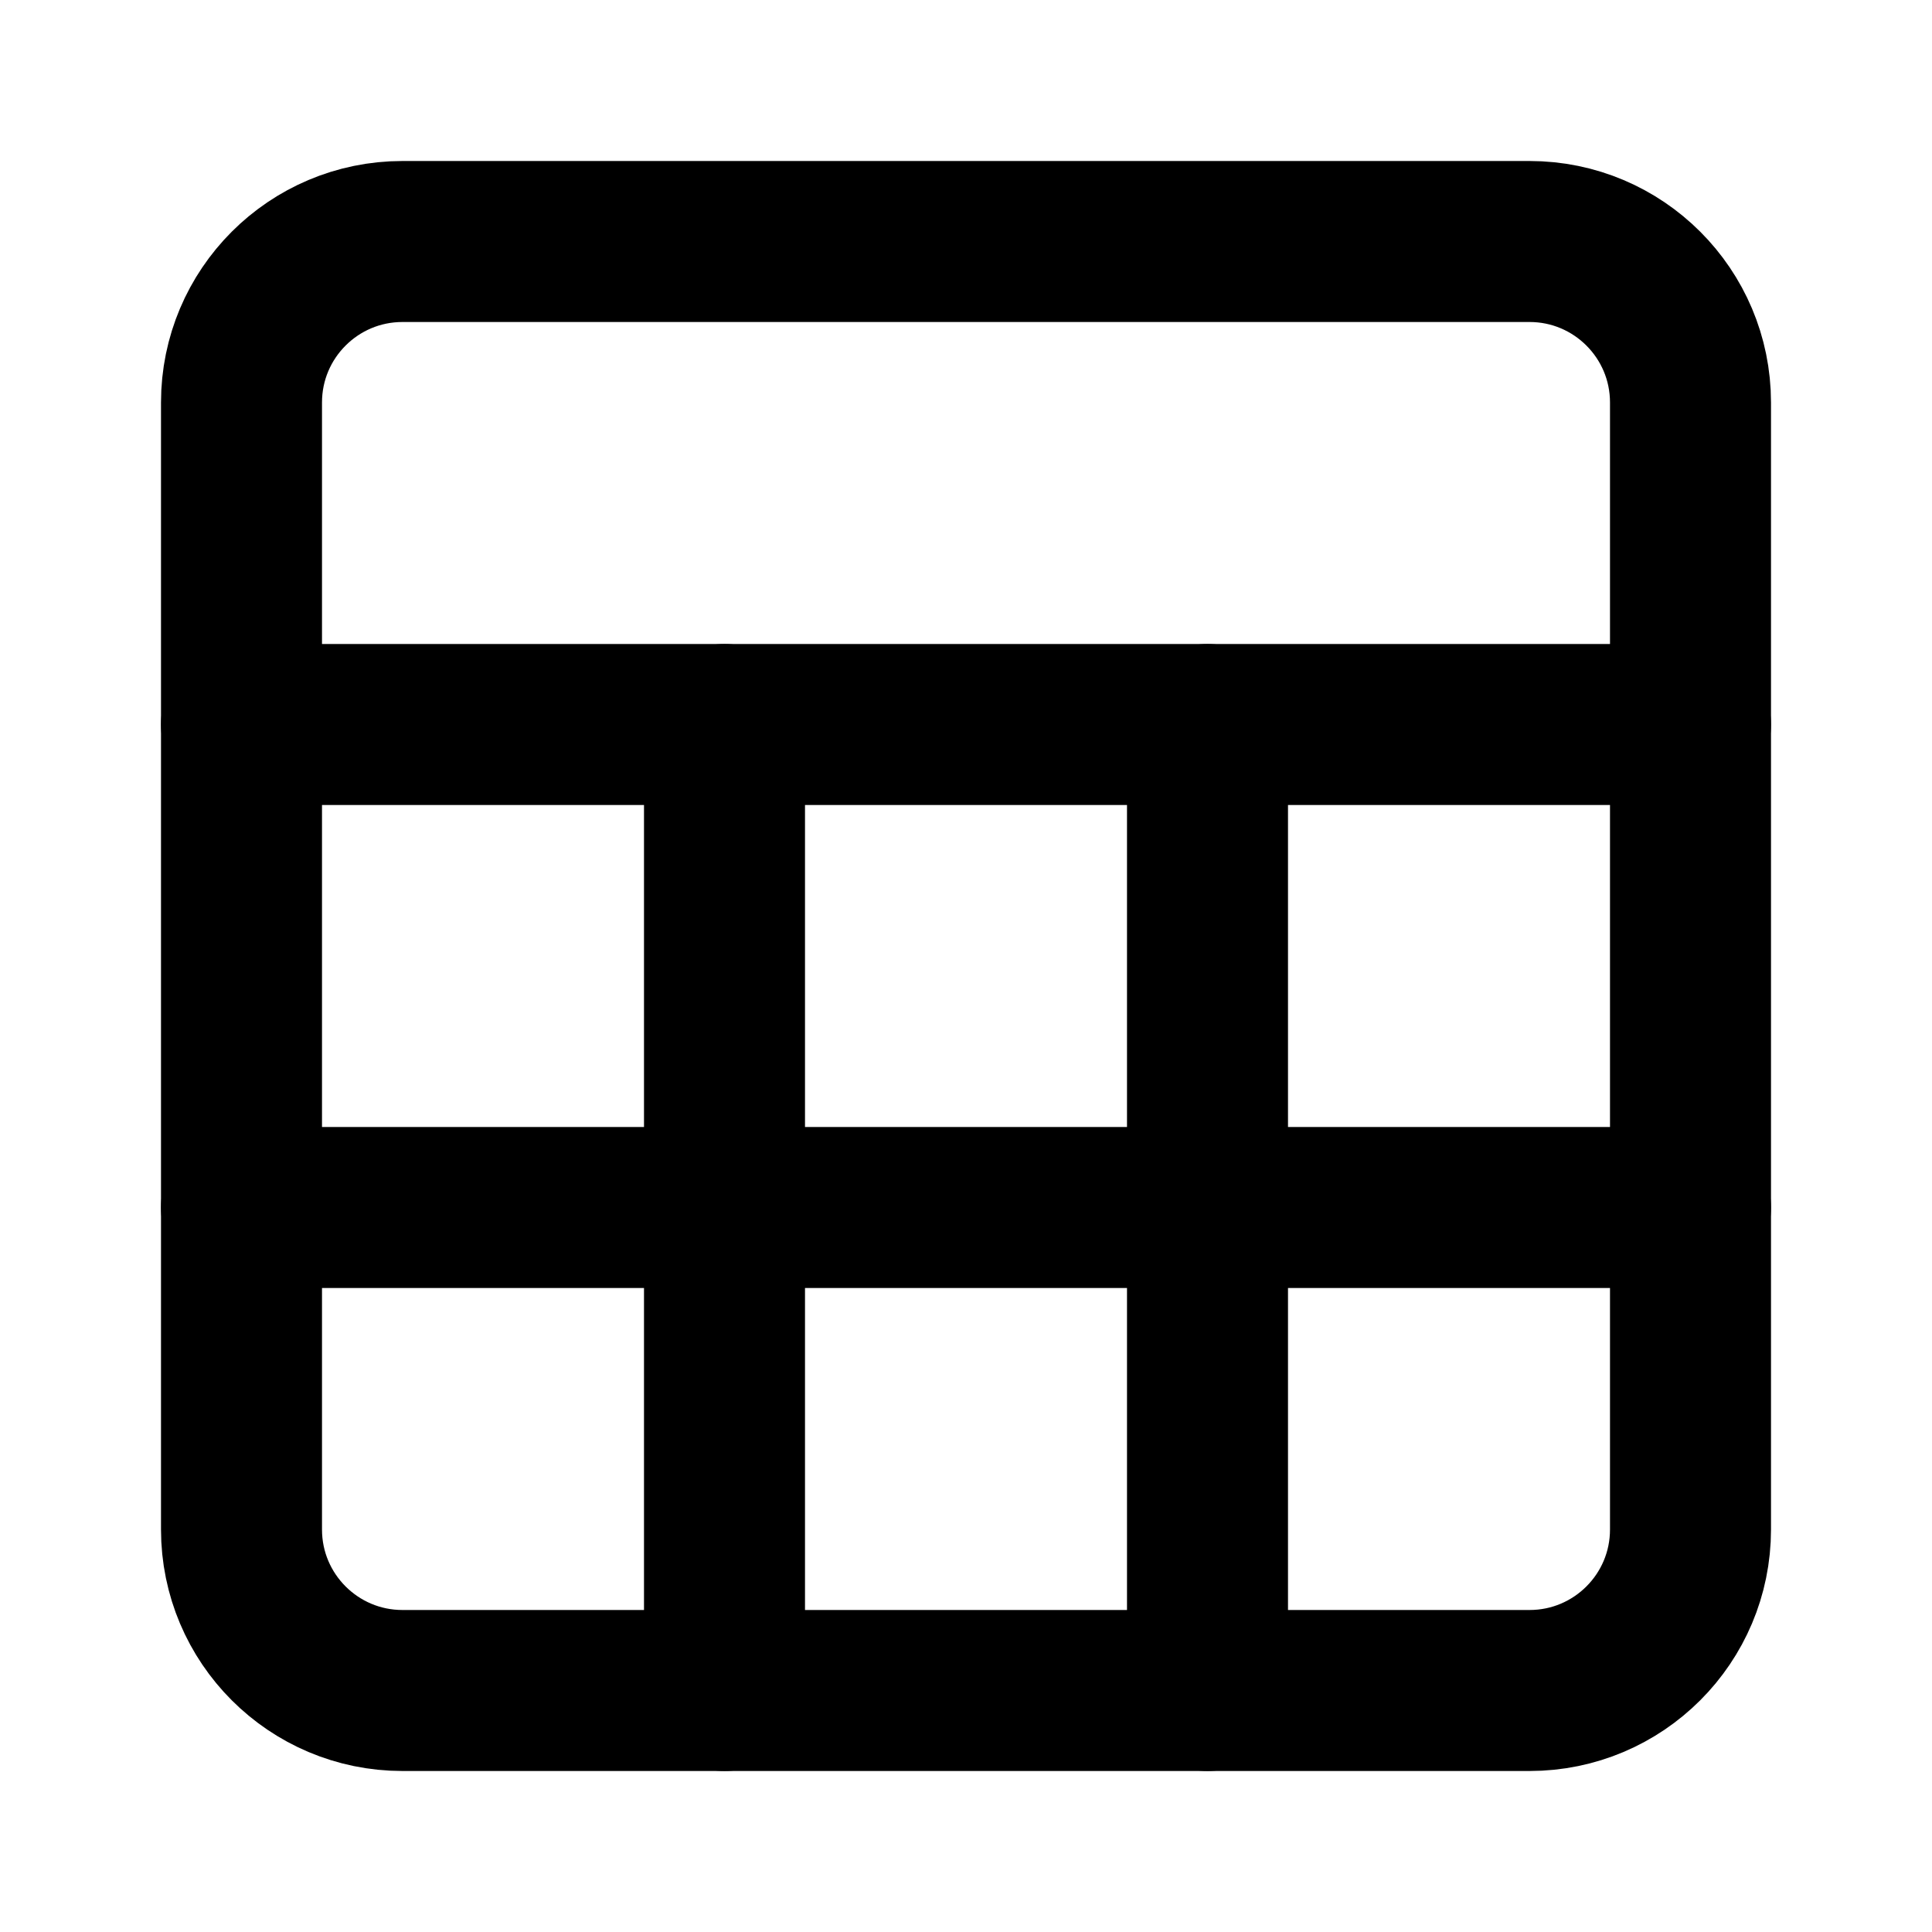
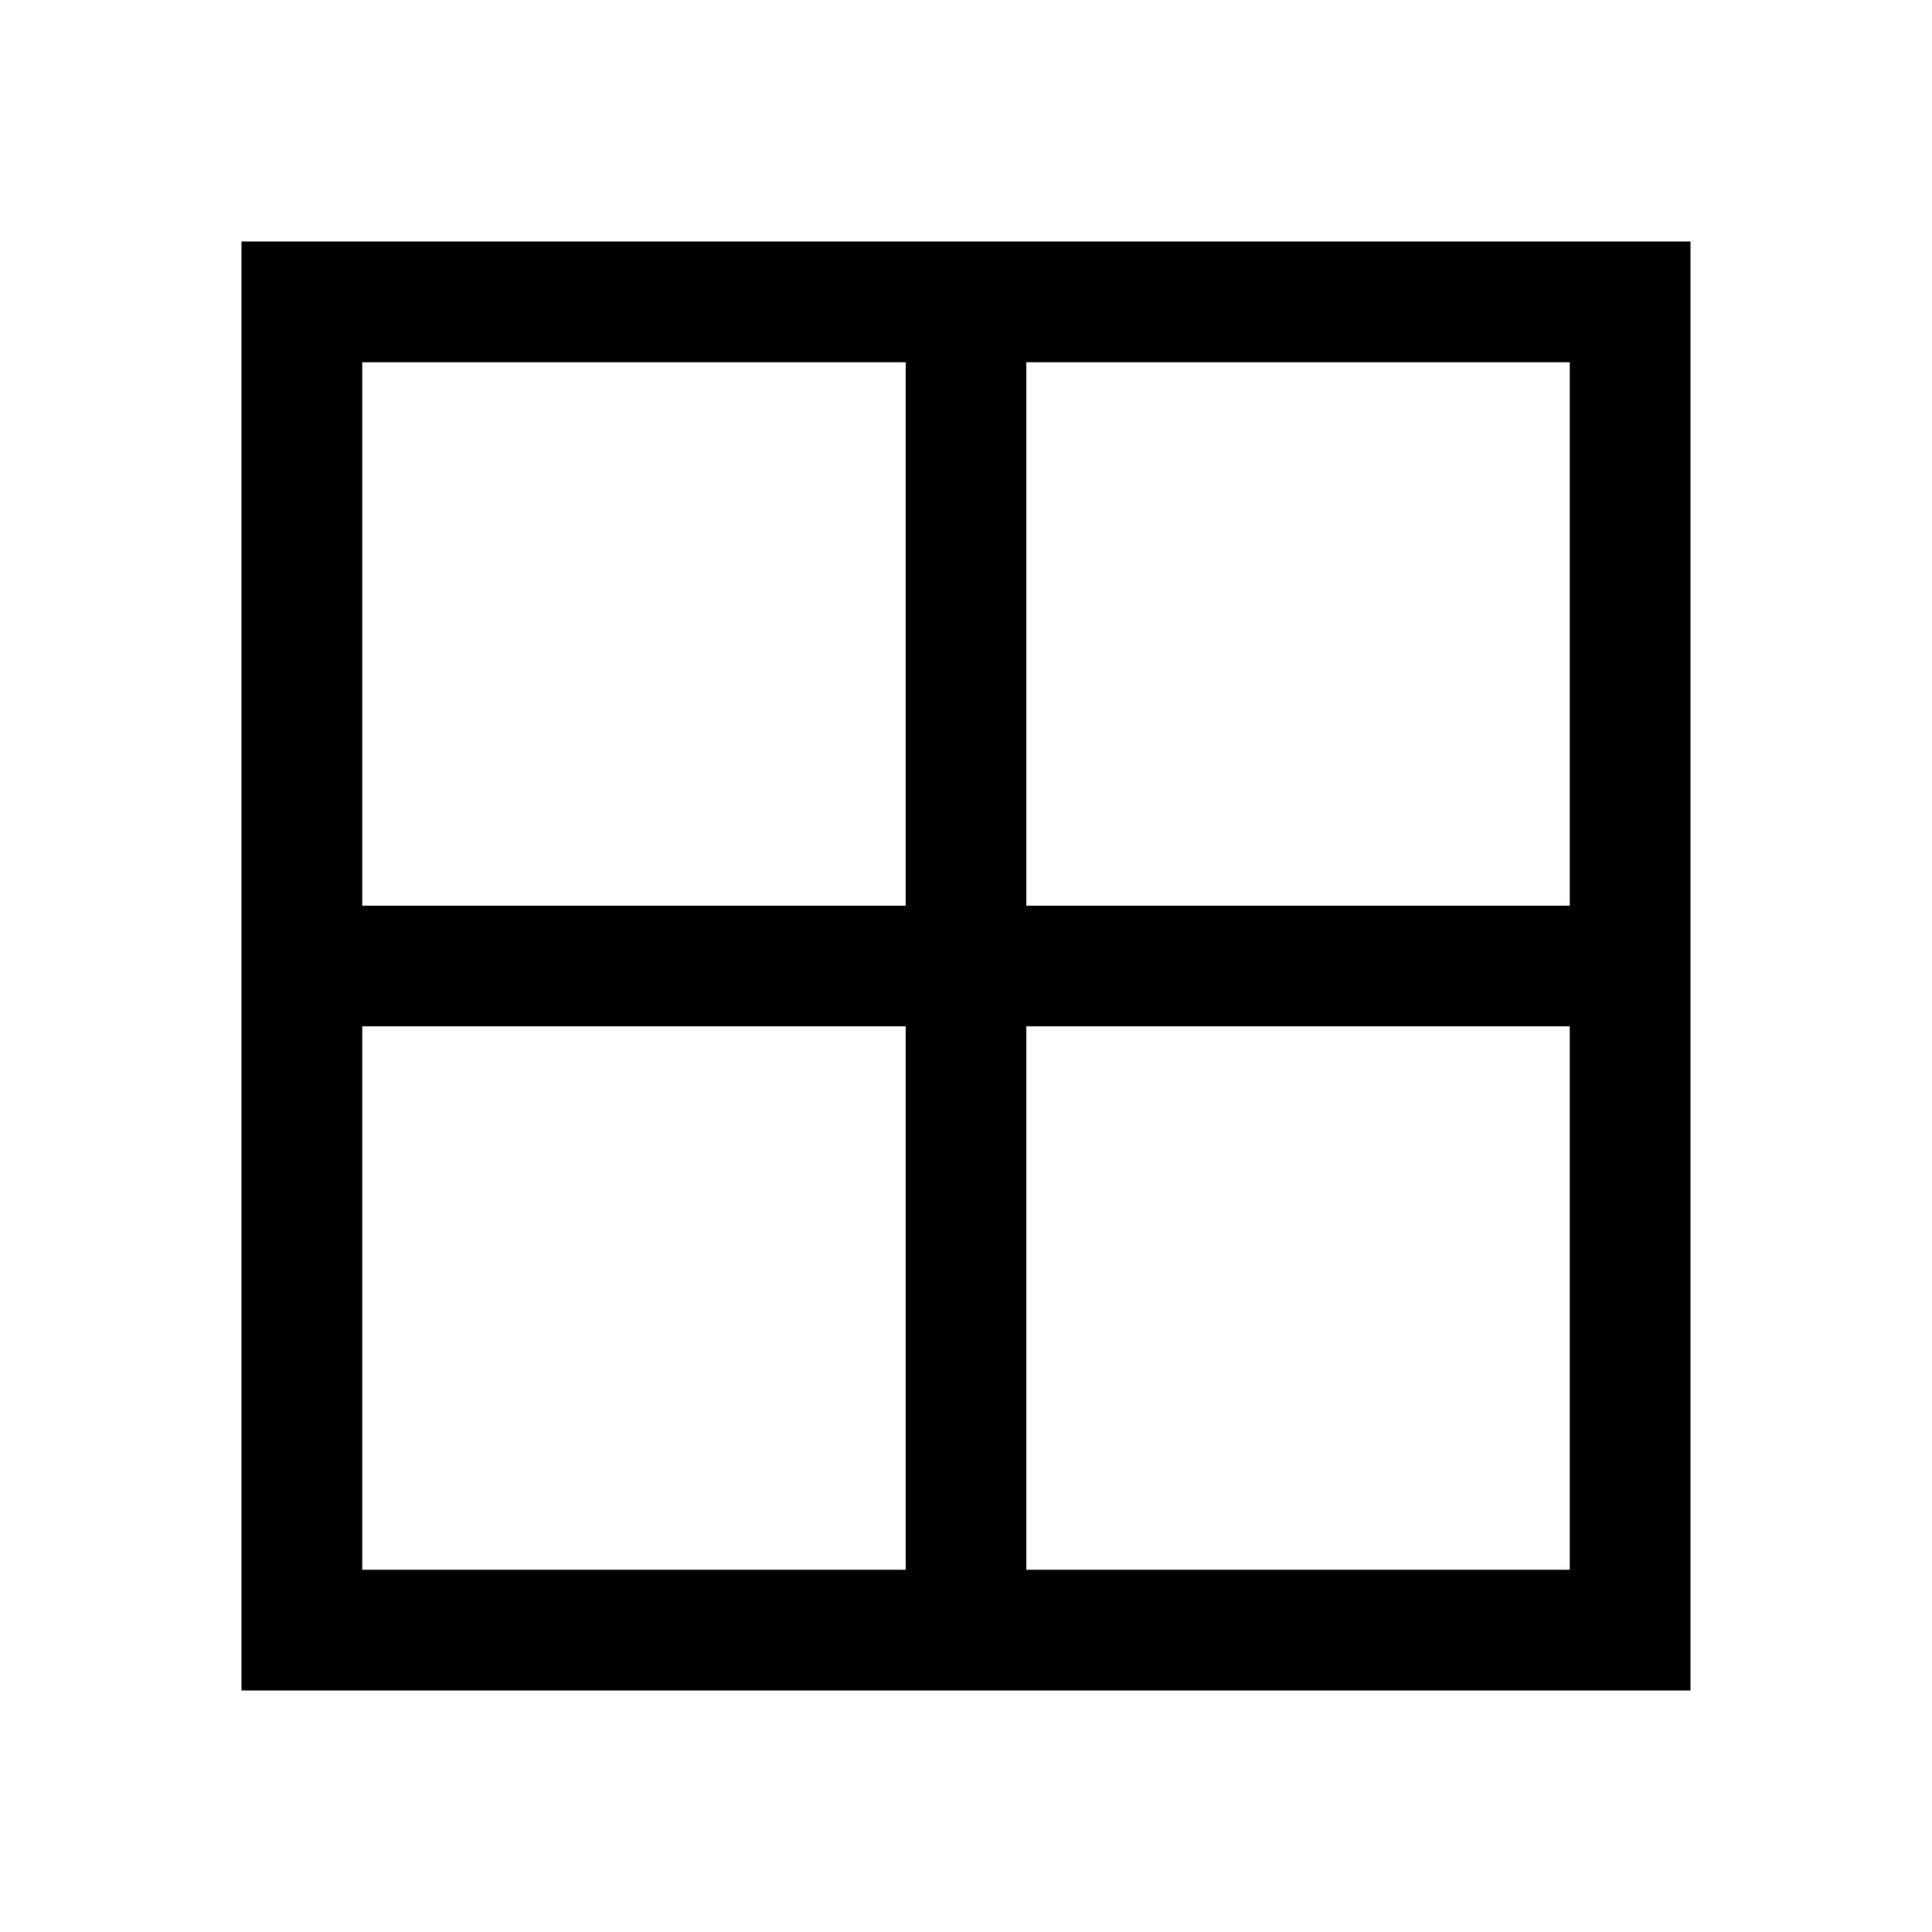
- <svg xmlns="http://www.w3.org/2000/svg" width="24" height="24" viewBox="0 0 24 24" fill="none" stroke="currentColor" stroke-width="2" stroke-linecap="round" stroke-linejoin="round" class="lucide lucide-sheet-icon lucide-sheet">
-   <rect width="18" height="18" x="3" y="3" rx="2" ry="2" />
-   <line x1="3" x2="21" y1="9" y2="9" />
-   <line x1="3" x2="21" y1="15" y2="15" />
-   <line x1="9" x2="9" y1="9" y2="21" />
-   <line x1="15" x2="15" y1="9" y2="21" />
+ <svg xmlns="http://www.w3.org/2000/svg" width="48" height="48" viewBox="0 -960 960 960">
+   <path d="M120-120v-720h720v720H120Zm660-60v-270H510v270h270Zm0-600H510v270h270v-270Zm-600 0v270h270v-270H180Zm0 600h270v-270H180v270Z" />
</svg>
